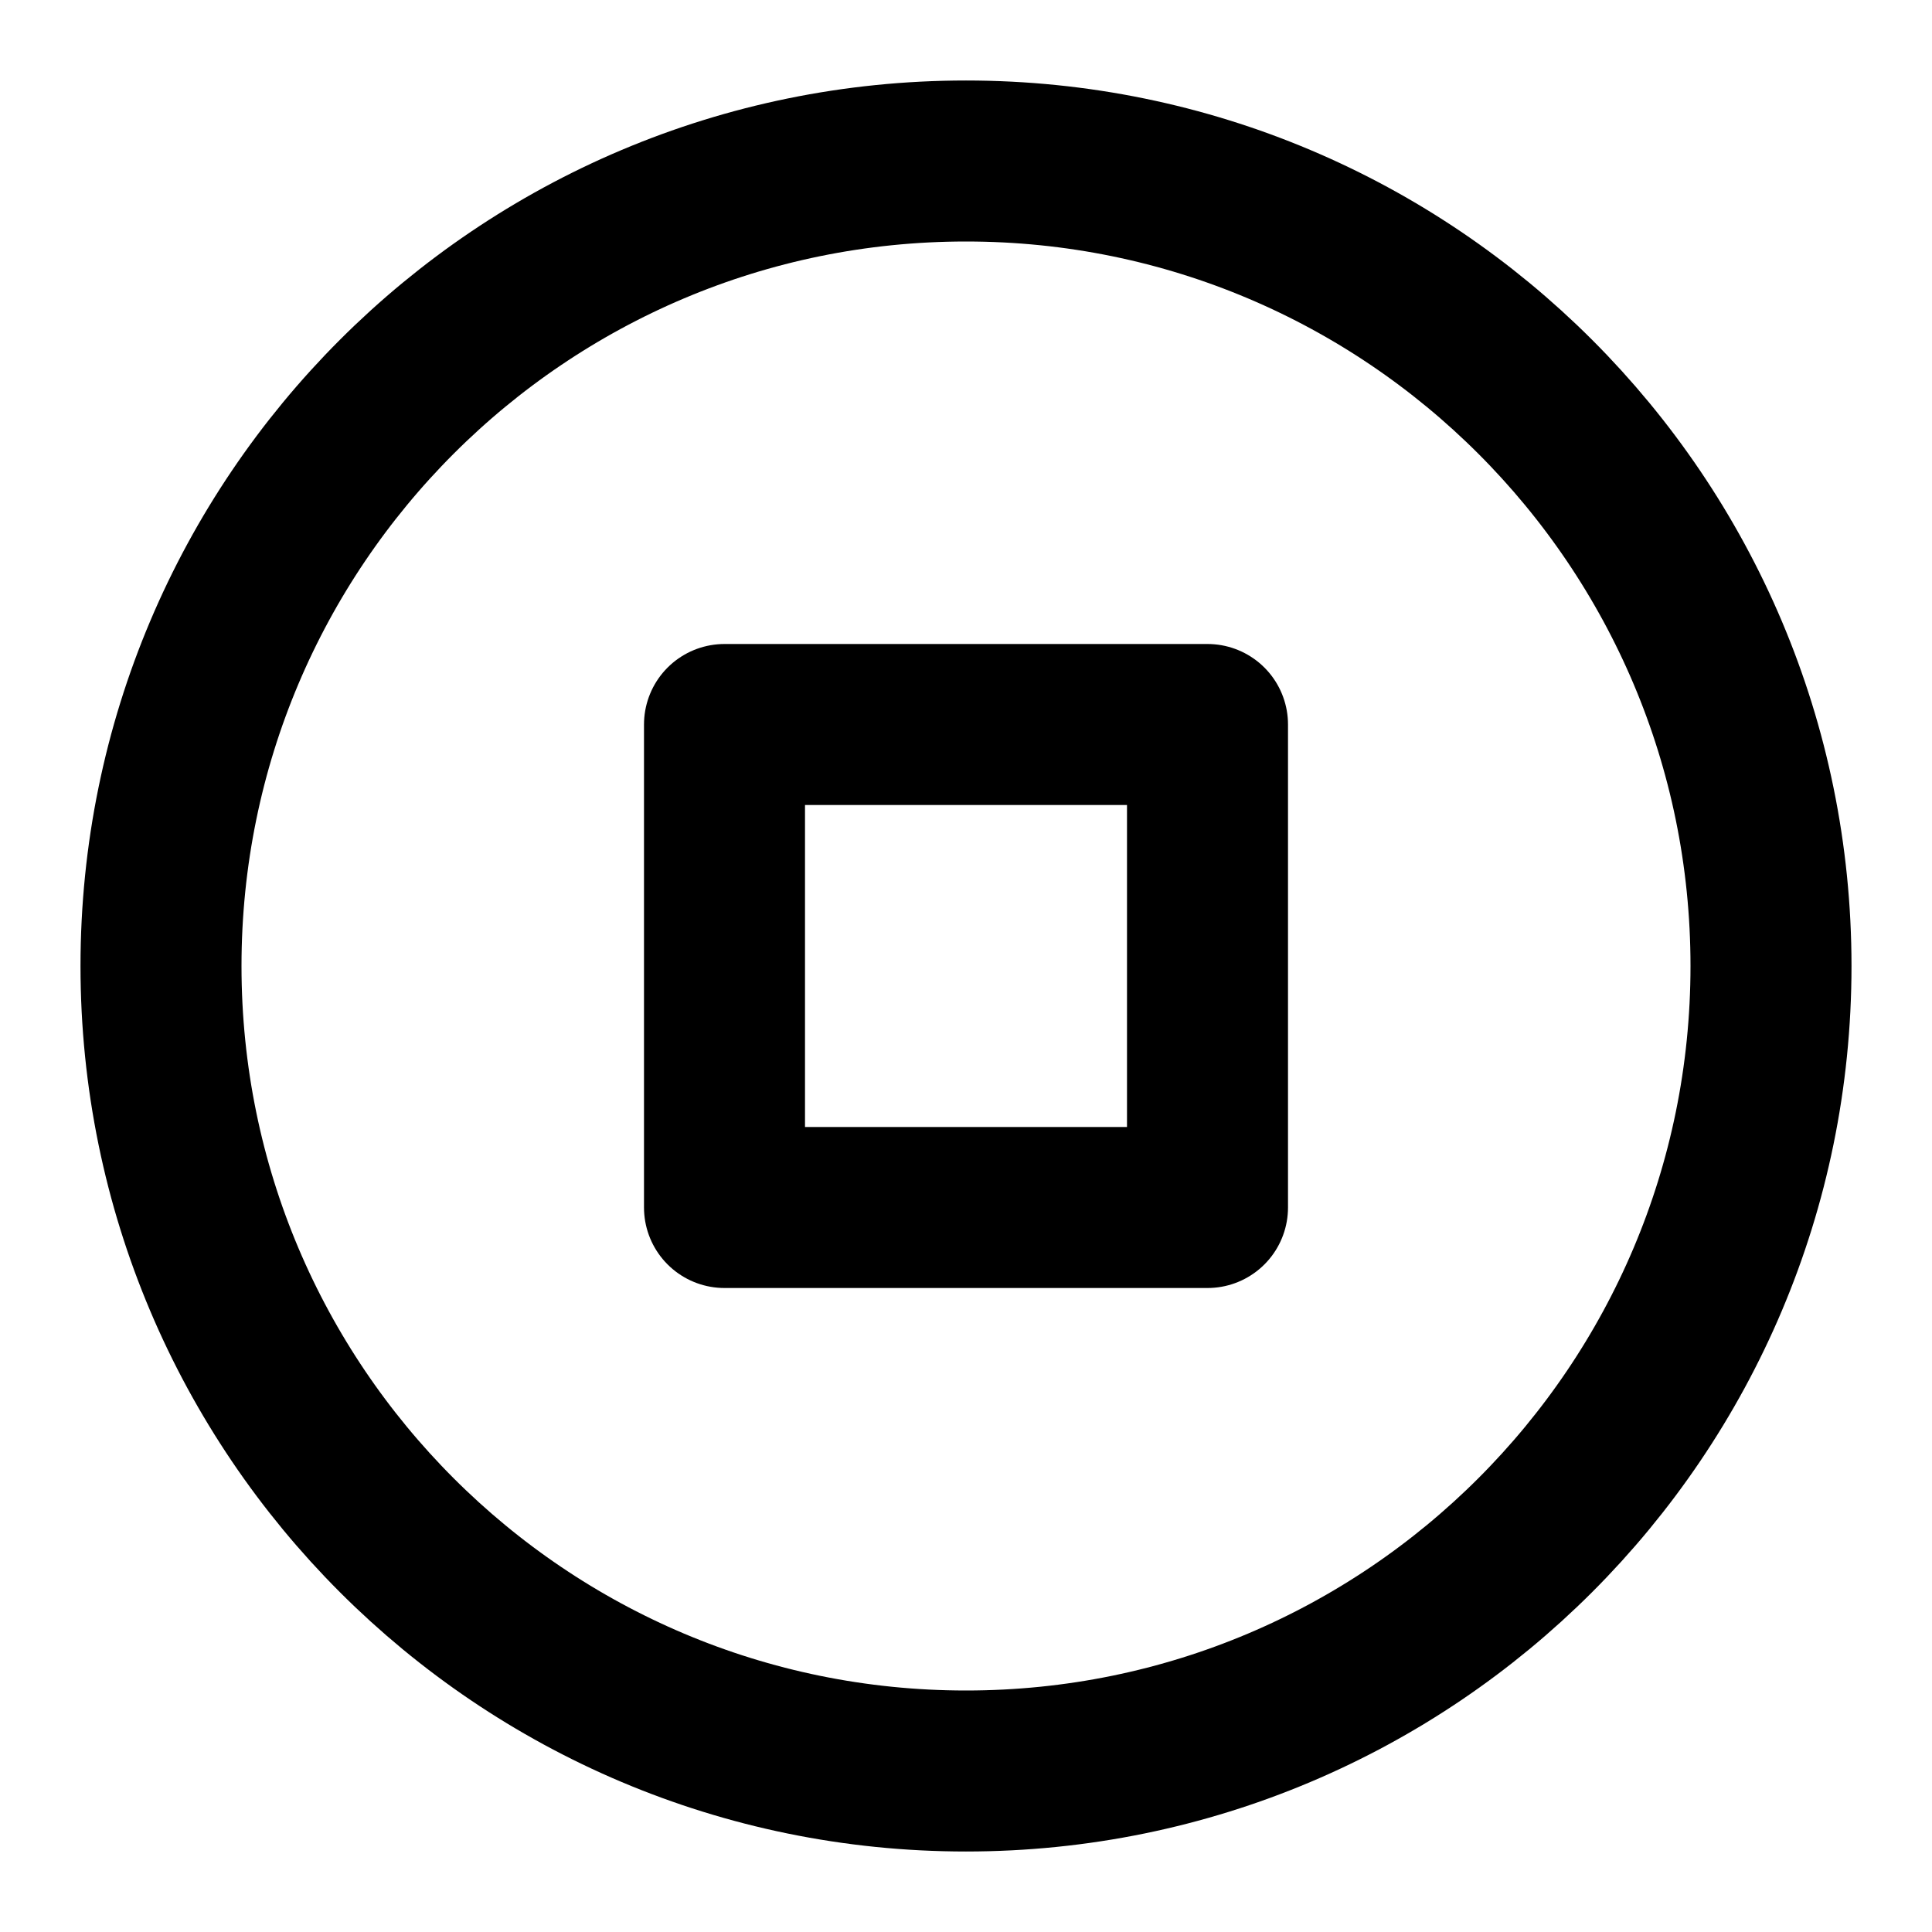
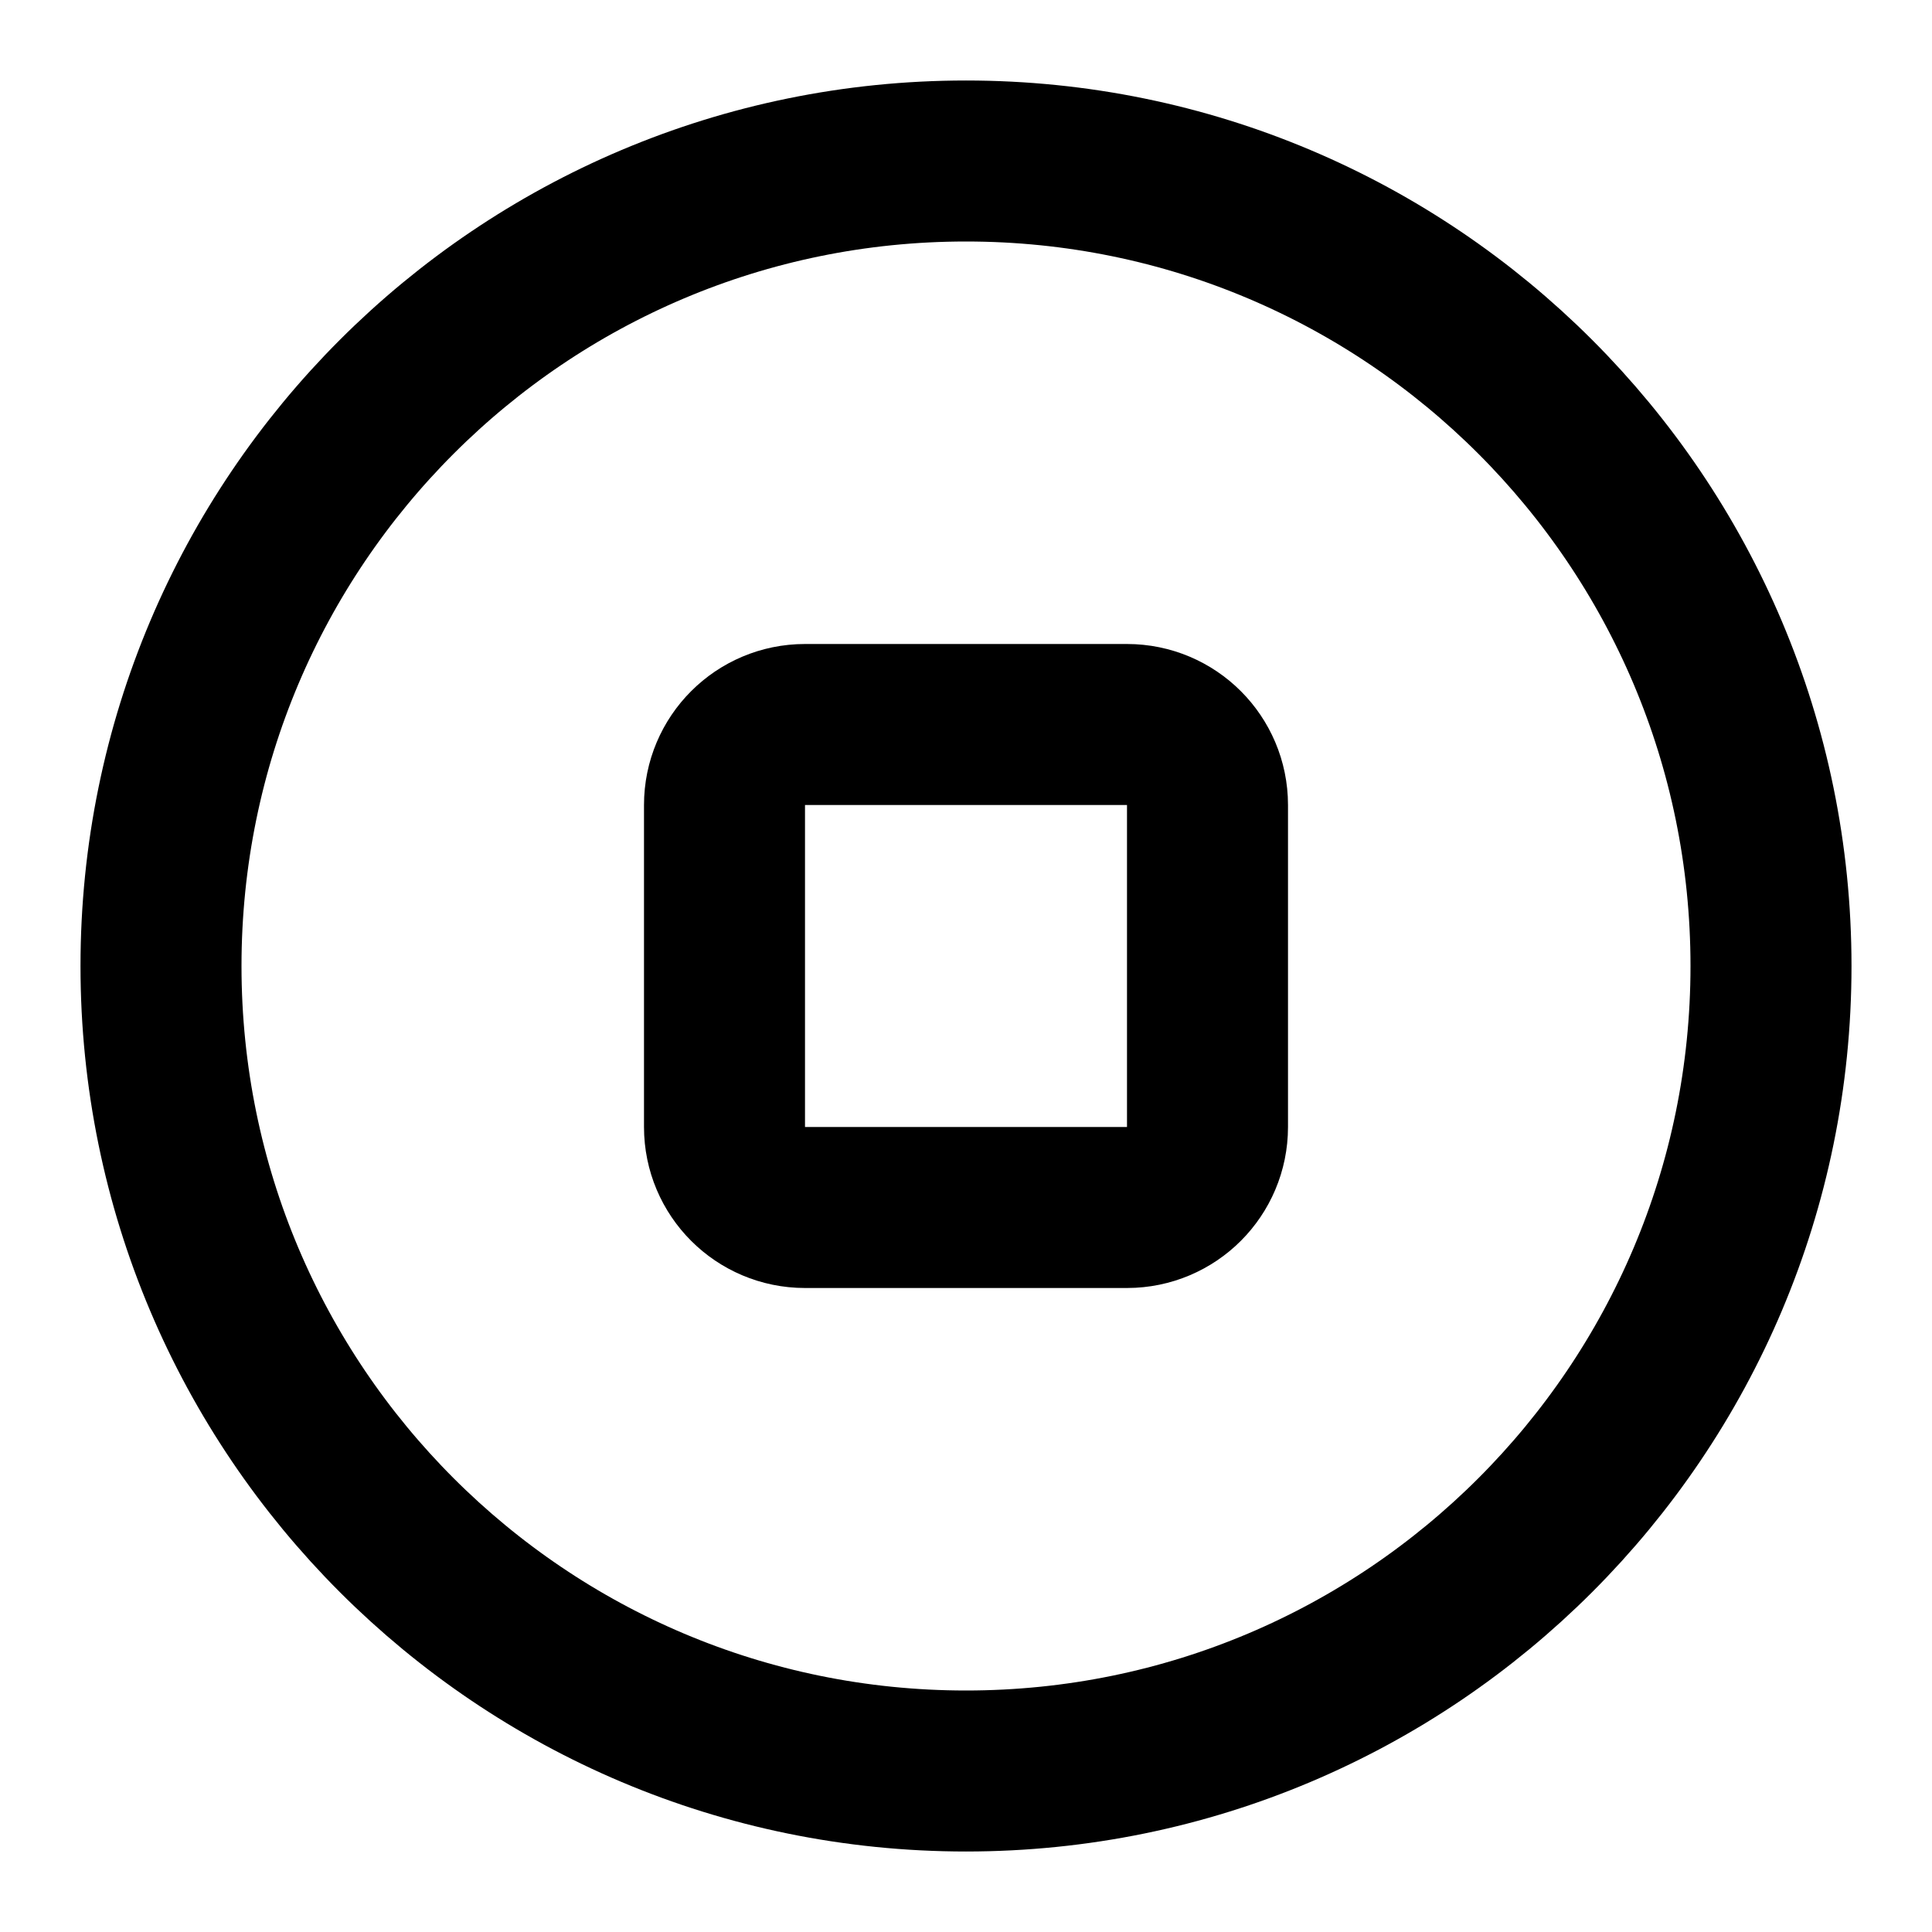
<svg xmlns="http://www.w3.org/2000/svg" viewBox="0 0 24 24" fill="none" stroke="currentColor" stroke-width="2" stroke-linecap="round" stroke-linejoin="round">
  <circle cx="12" cy="12" r="10" />
-   <rect width="6" height="6" x="9" y="9" />
+   <rect x="9" y="9" width="6" height="6" rx="1" />
</svg>
